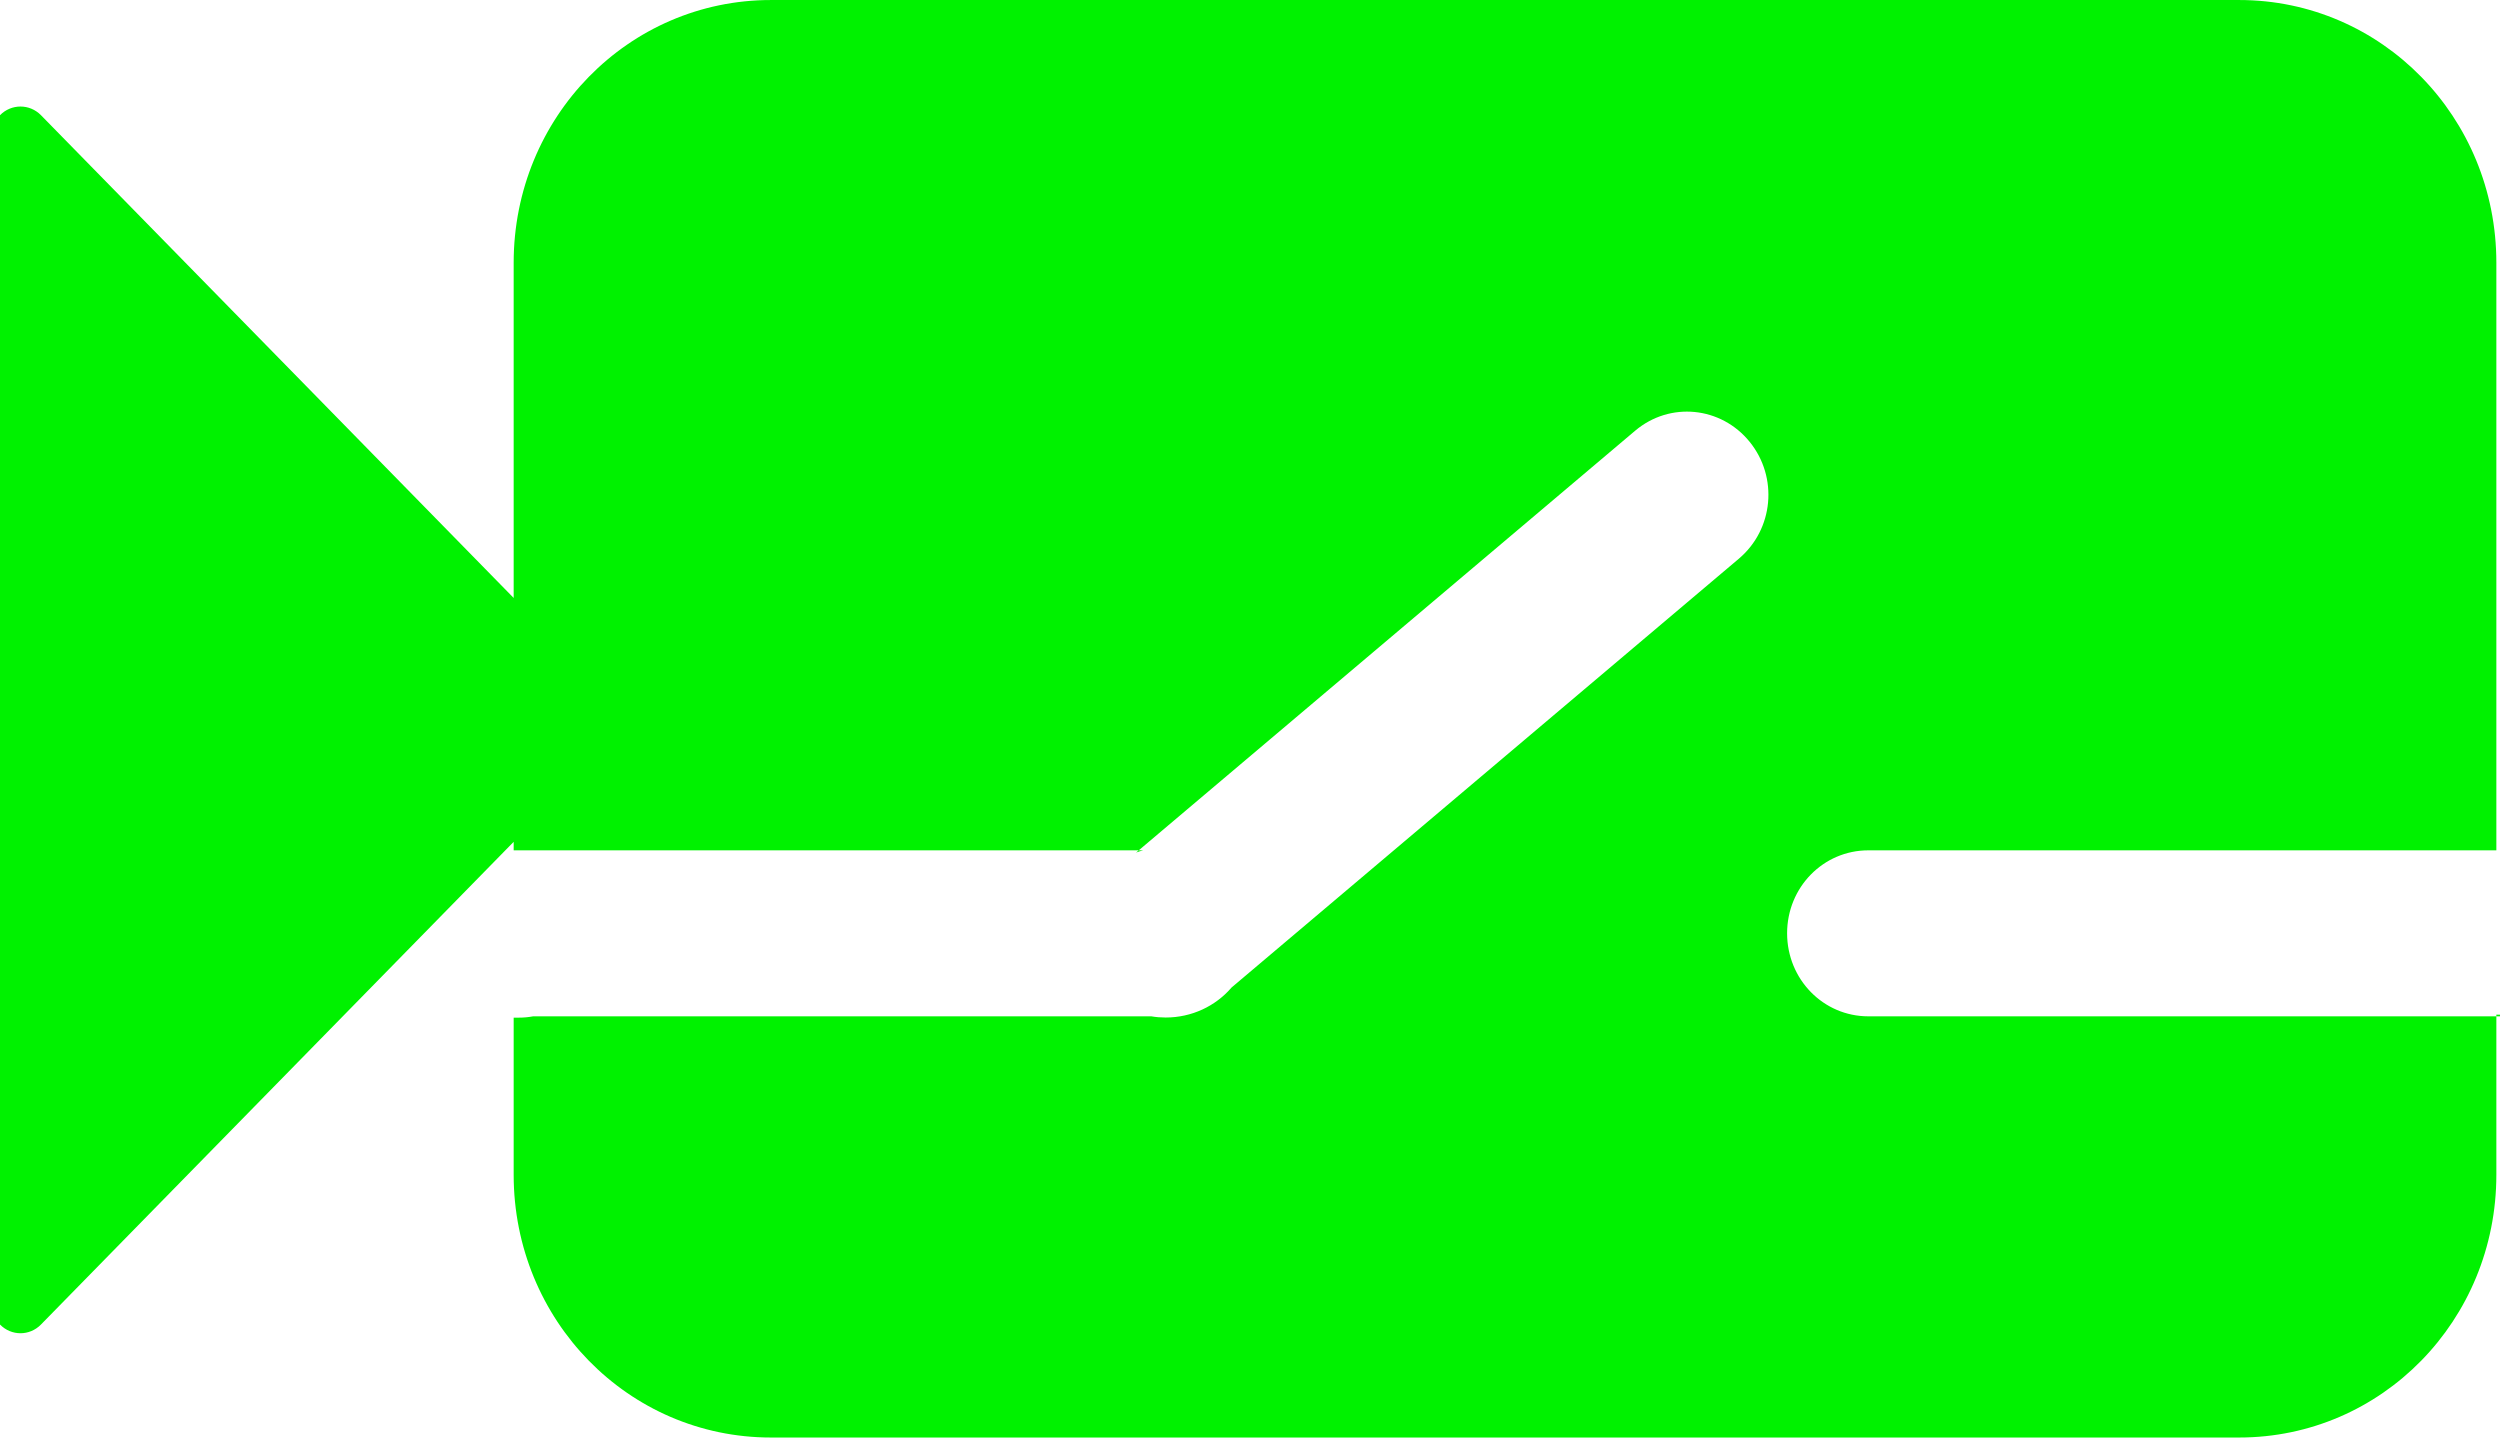
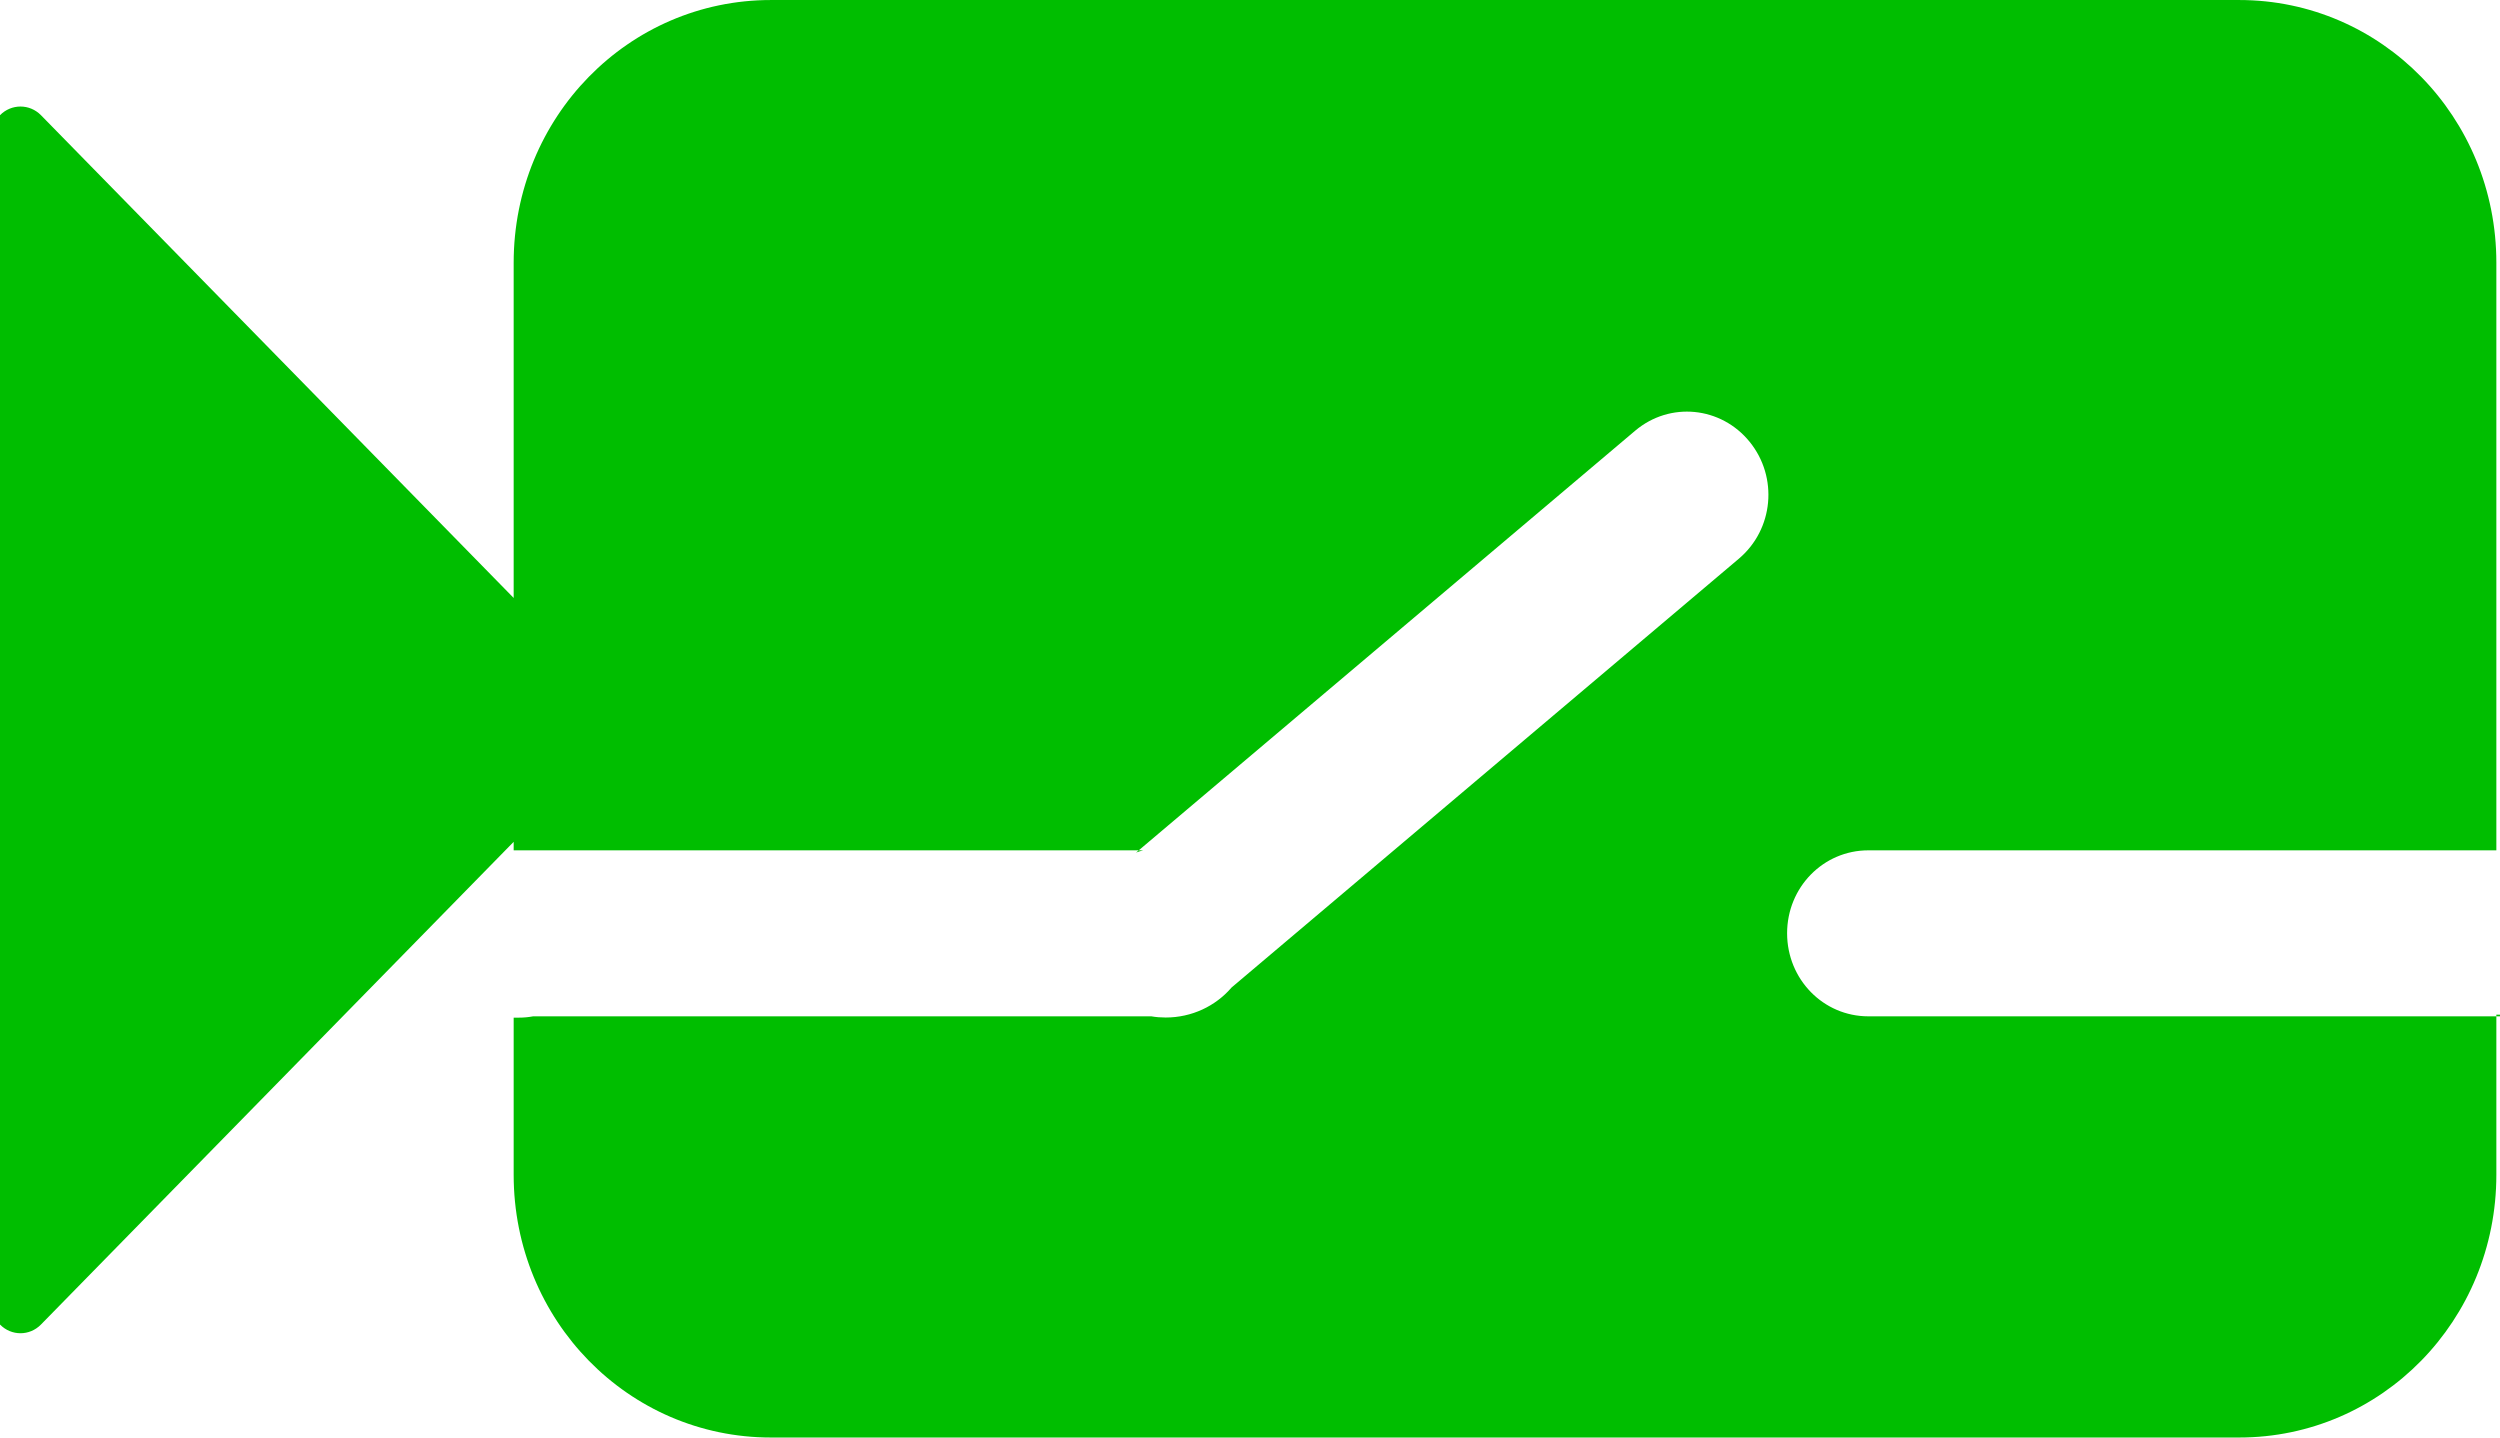
<svg xmlns="http://www.w3.org/2000/svg" version="1.0" width="40" height="23" id="svg3509">
-   <defs id="defs3511" />
-   <g transform="translate(-414.8973,-370.1657)" id="layer1">
-     <path d="M 427.232,370.166 C 424.952,370.166 423.116,372.041 423.116,374.37 L 423.116,379.733 L 415.553,372.009 C 415.371,371.824 415.079,371.824 414.897,372.009 L 414.897,391.358 C 415.079,391.544 415.371,391.544 415.553,391.358 L 423.116,383.635 L 423.116,383.771 L 423.198,383.771 L 433.117,383.771 L 441.06,377.057 C 441.615,376.588 442.432,376.668 442.892,377.235 C 443.351,377.802 443.275,378.634 442.72,379.104 L 434.602,385.966 C 434.6,385.968 434.599,385.97 434.597,385.972 C 434.344,386.263 433.967,386.446 433.548,386.446 C 433.47,386.446 433.394,386.44 433.319,386.427 L 423.427,386.427 C 423.352,386.441 423.276,386.448 423.198,386.448 L 423.116,386.448 L 423.116,388.962 C 423.116,391.291 424.952,393.166 427.232,393.166 L 450.723,393.166 C 453.003,393.166 454.839,391.291 454.839,388.962 L 454.839,386.427 L 444.791,386.427 C 444.07,386.427 443.491,385.834 443.491,385.098 C 443.491,384.362 444.07,383.771 444.791,383.771 L 453.637,383.771 L 454.839,383.771 L 454.839,374.37 C 454.839,372.041 453.003,370.166 450.723,370.166 L 427.232,370.166 z M 454.839,386.427 L 454.897,386.427 L 454.897,386.4 L 454.839,386.4 L 454.839,386.427 z M 433.117,383.771 L 433.074,383.807 C 433.111,383.793 433.15,383.781 433.188,383.771 L 433.117,383.771 z" id="path3484" style="opacity:1;fill:#00f200;fill-opacity:1;fill-rule:evenodd;stroke:none;stroke-width:54.277;stroke-linecap:round;stroke-linejoin:miter;stroke-miterlimit:4;stroke-dasharray:none;stroke-dashoffset:0;stroke-opacity:1" />
+   <defs id="defs3511">
+     </defs>
+   <g transform="translate(-414.8973,-370.1657)" id="layer1" style="fill:#00be00;fill-opacity:1">
+     <path d="M 427.232,370.166 C 424.952,370.166 423.116,372.041 423.116,374.37 L 423.116,379.733 L 415.553,372.009 C 415.371,371.824 415.079,371.824 414.897,372.009 L 414.897,391.358 C 415.079,391.544 415.371,391.544 415.553,391.358 L 423.116,383.635 L 423.116,383.771 L 423.198,383.771 L 433.117,383.771 L 441.06,377.057 C 441.615,376.588 442.432,376.668 442.892,377.235 C 443.351,377.802 443.275,378.634 442.72,379.104 L 434.602,385.966 C 434.6,385.968 434.599,385.97 434.597,385.972 C 434.344,386.263 433.967,386.446 433.548,386.446 C 433.47,386.446 433.394,386.44 433.319,386.427 L 423.427,386.427 C 423.352,386.441 423.276,386.448 423.198,386.448 L 423.116,386.448 L 423.116,388.962 C 423.116,391.291 424.952,393.166 427.232,393.166 L 450.723,393.166 C 453.003,393.166 454.839,391.291 454.839,388.962 L 454.839,386.427 L 444.791,386.427 C 444.07,386.427 443.491,385.834 443.491,385.098 C 443.491,384.362 444.07,383.771 444.791,383.771 L 453.637,383.771 L 454.839,383.771 L 454.839,374.37 C 454.839,372.041 453.003,370.166 450.723,370.166 L 427.232,370.166 z M 454.839,386.427 L 454.897,386.427 L 454.897,386.4 L 454.839,386.4 L 454.839,386.427 z M 433.117,383.771 L 433.074,383.807 C 433.111,383.793 433.15,383.781 433.188,383.771 L 433.117,383.771 z" id="path3484" style="opacity:1;fill:#00be00;fill-opacity:1;fill-rule:evenodd;stroke:none;stroke-width:54.277;stroke-linecap:round;stroke-linejoin:miter;stroke-miterlimit:4;stroke-dasharray:none;stroke-dashoffset:0;stroke-opacity:1" />
  </g>
</svg>
